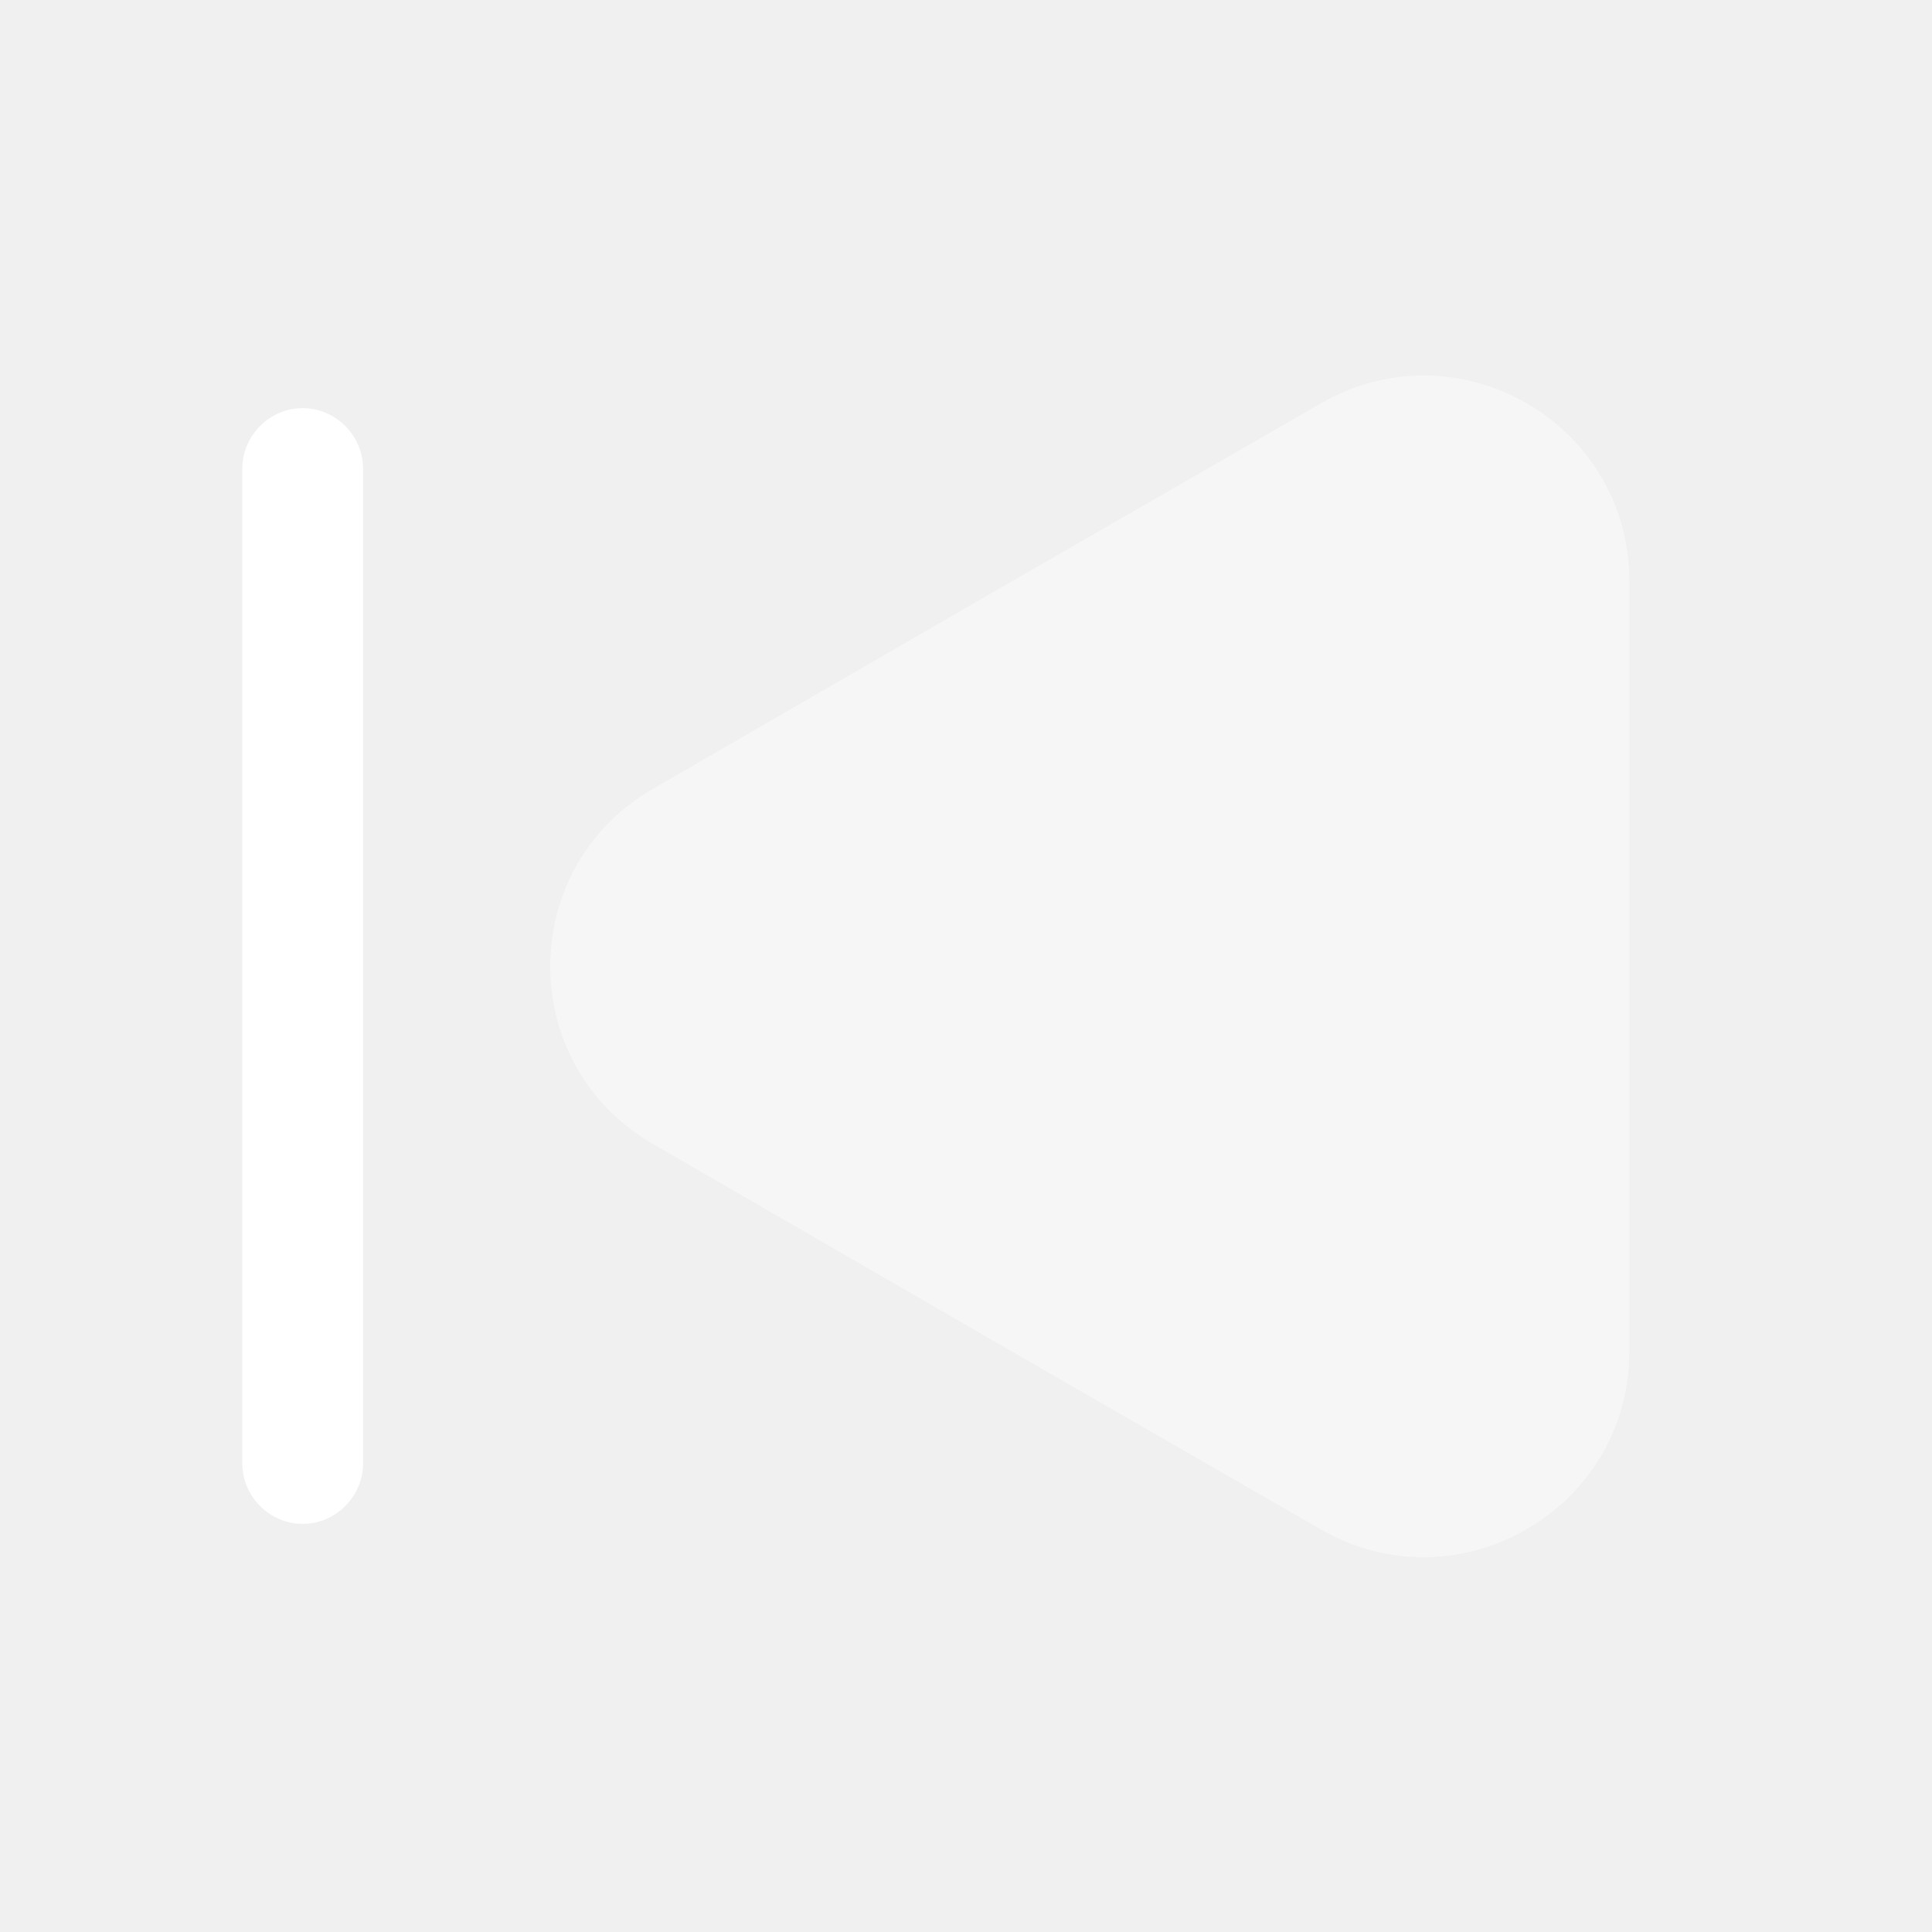
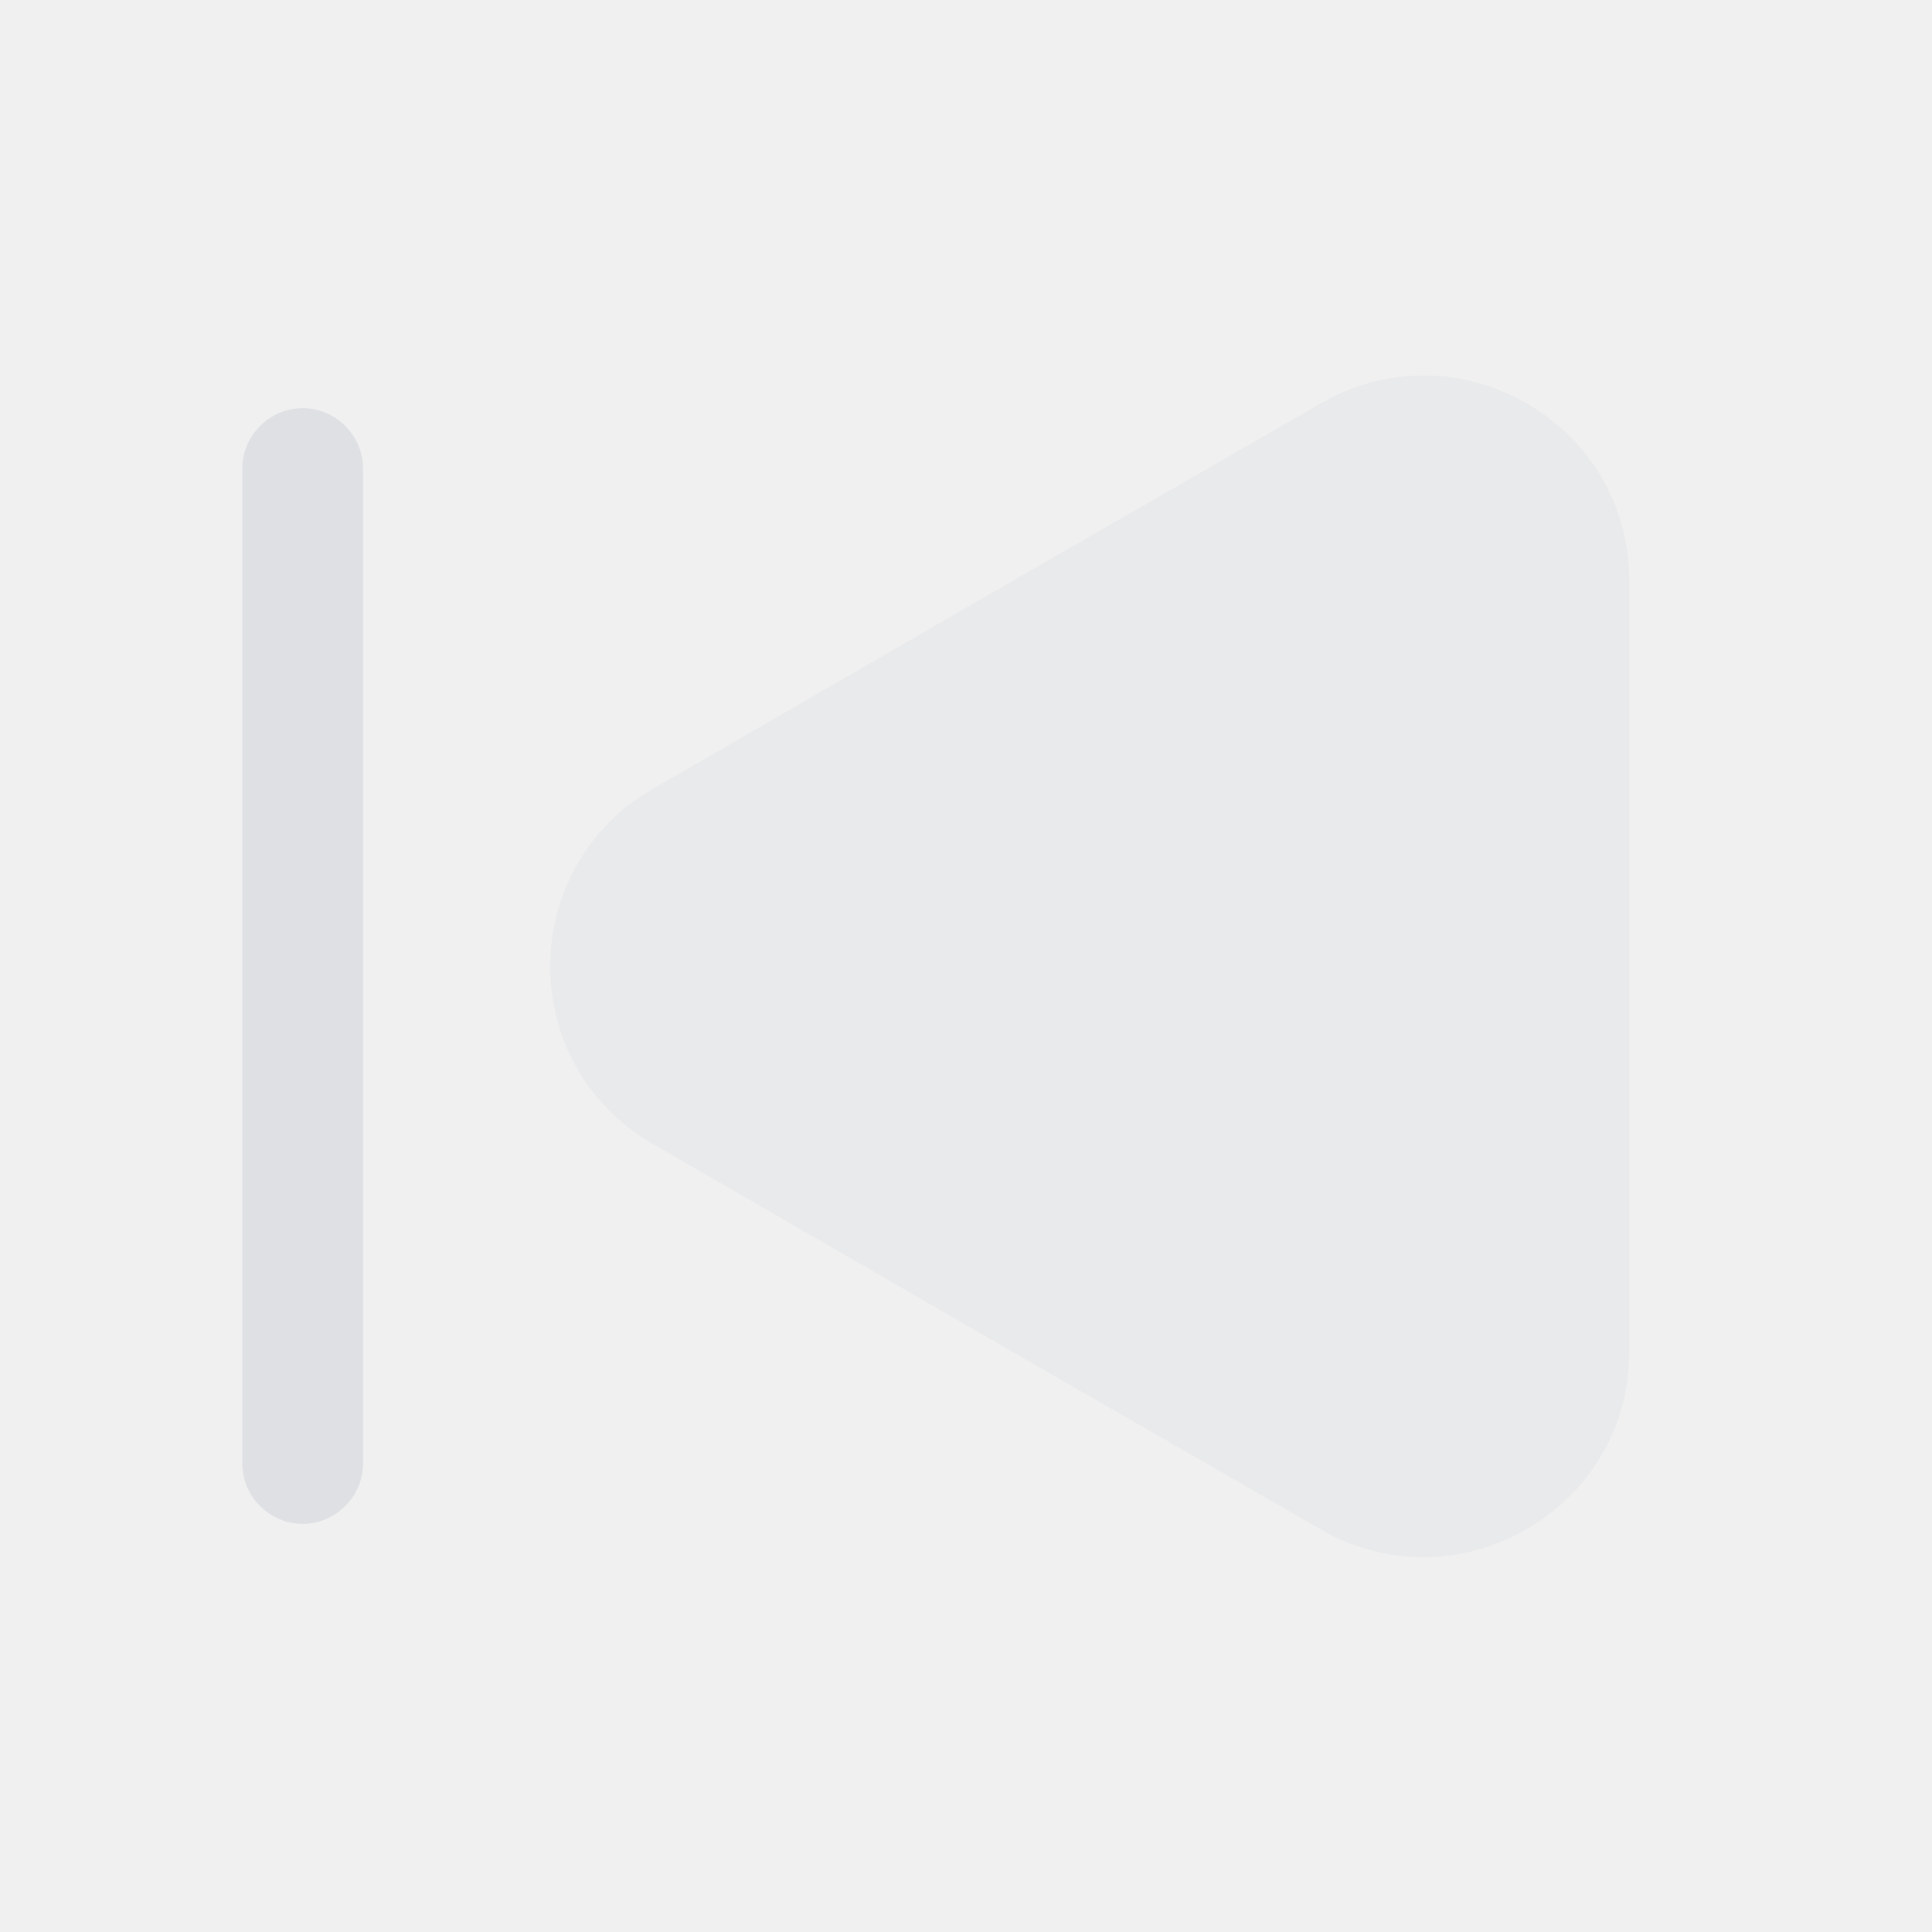
- <svg xmlns="http://www.w3.org/2000/svg" width="24" height="24" viewBox="0 0 24 24" fill="#fff">
+ <svg xmlns="http://www.w3.org/2000/svg" width="24" height="24" viewBox="0 0 24 24" fill="#dee0e4">
  <g clip-path="url(#clip0_4418_4312)">
    <path opacity="0.4" d="M20.24 7.22V16.79C20.24 18.75 18.11 19.98 16.41 19L12.26 16.61L8.11 14.21C6.41 13.23 6.41 10.78 8.11 9.8L12.26 7.4L16.41 5.01C18.11 4.03 20.24 5.25 20.24 7.22Z" />
    <path d="M3.76 18.93C3.35 18.93 3.01 18.59 3.01 18.18V5.82C3.01 5.41 3.35 5.07 3.76 5.07C4.17 5.07 4.51 5.41 4.51 5.82V18.18C4.51 18.59 4.17 18.93 3.76 18.93Z" />
  </g>
  <defs>
    <clipPath id="clip0_4418_4312">
-       <rect width="24" height="24" fill="white" />
+       <rect width="24" height="24" fill="#dee0e4" />
    </clipPath>
  </defs>
</svg>
